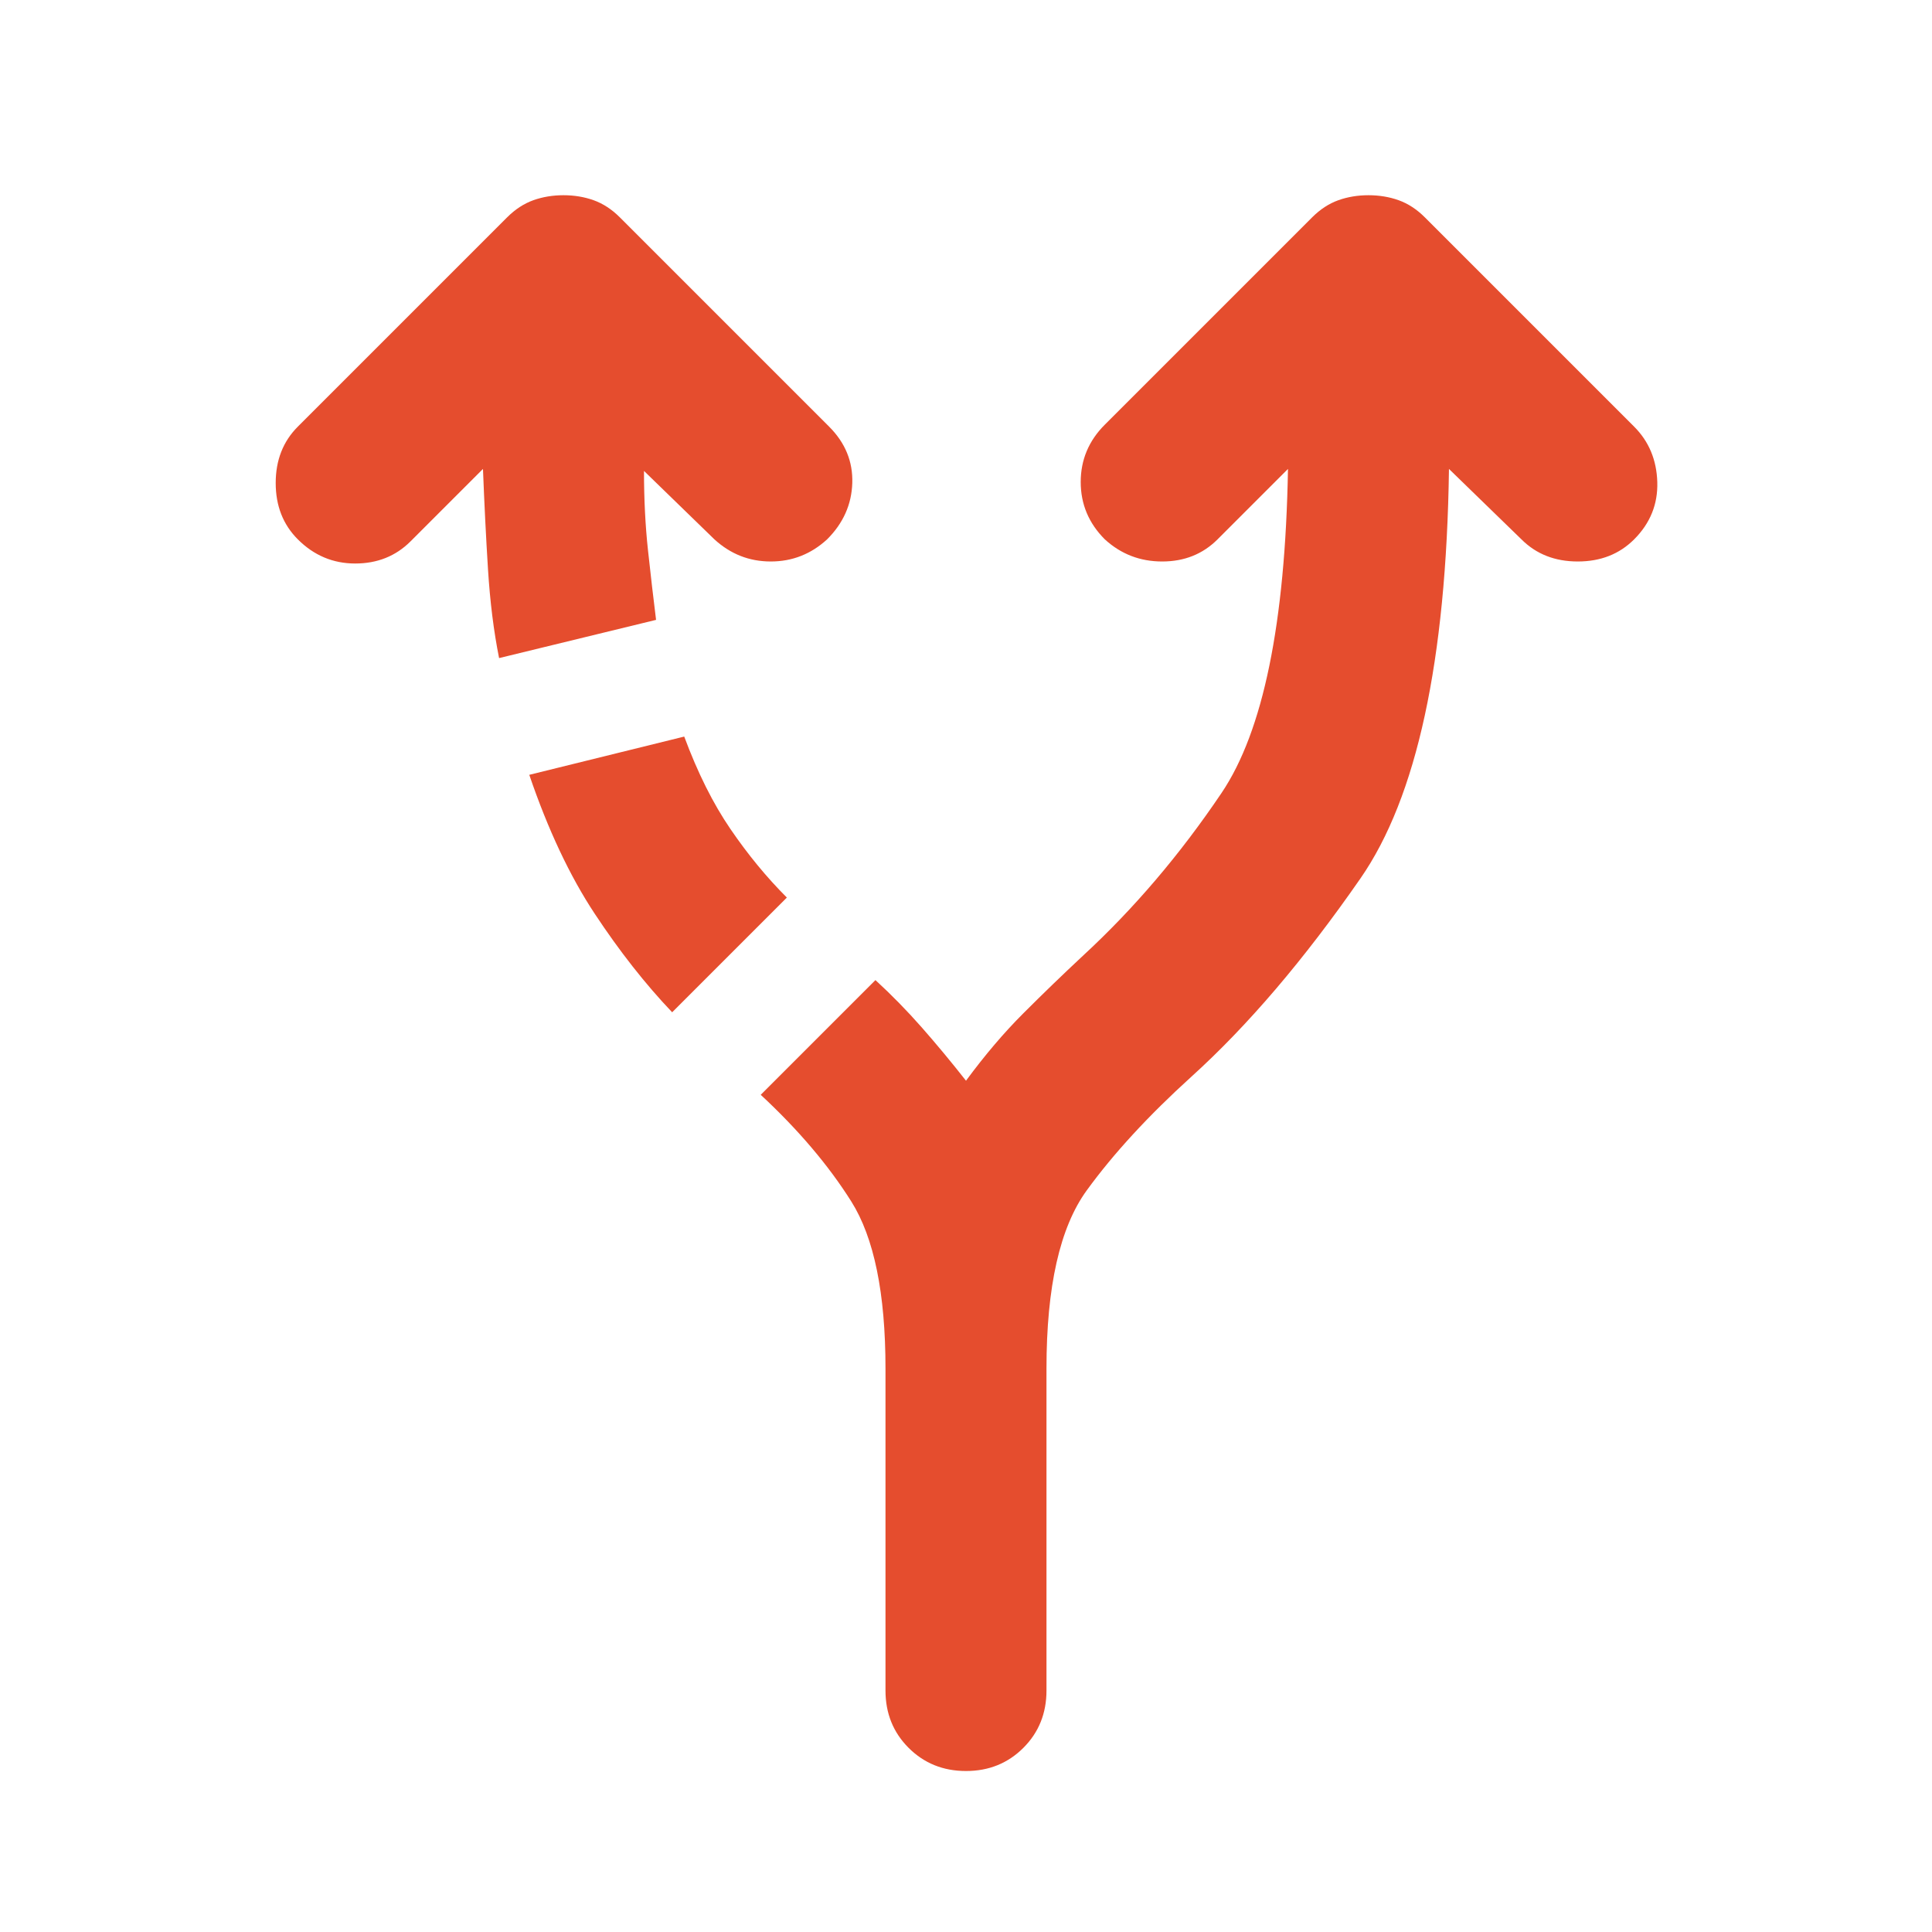
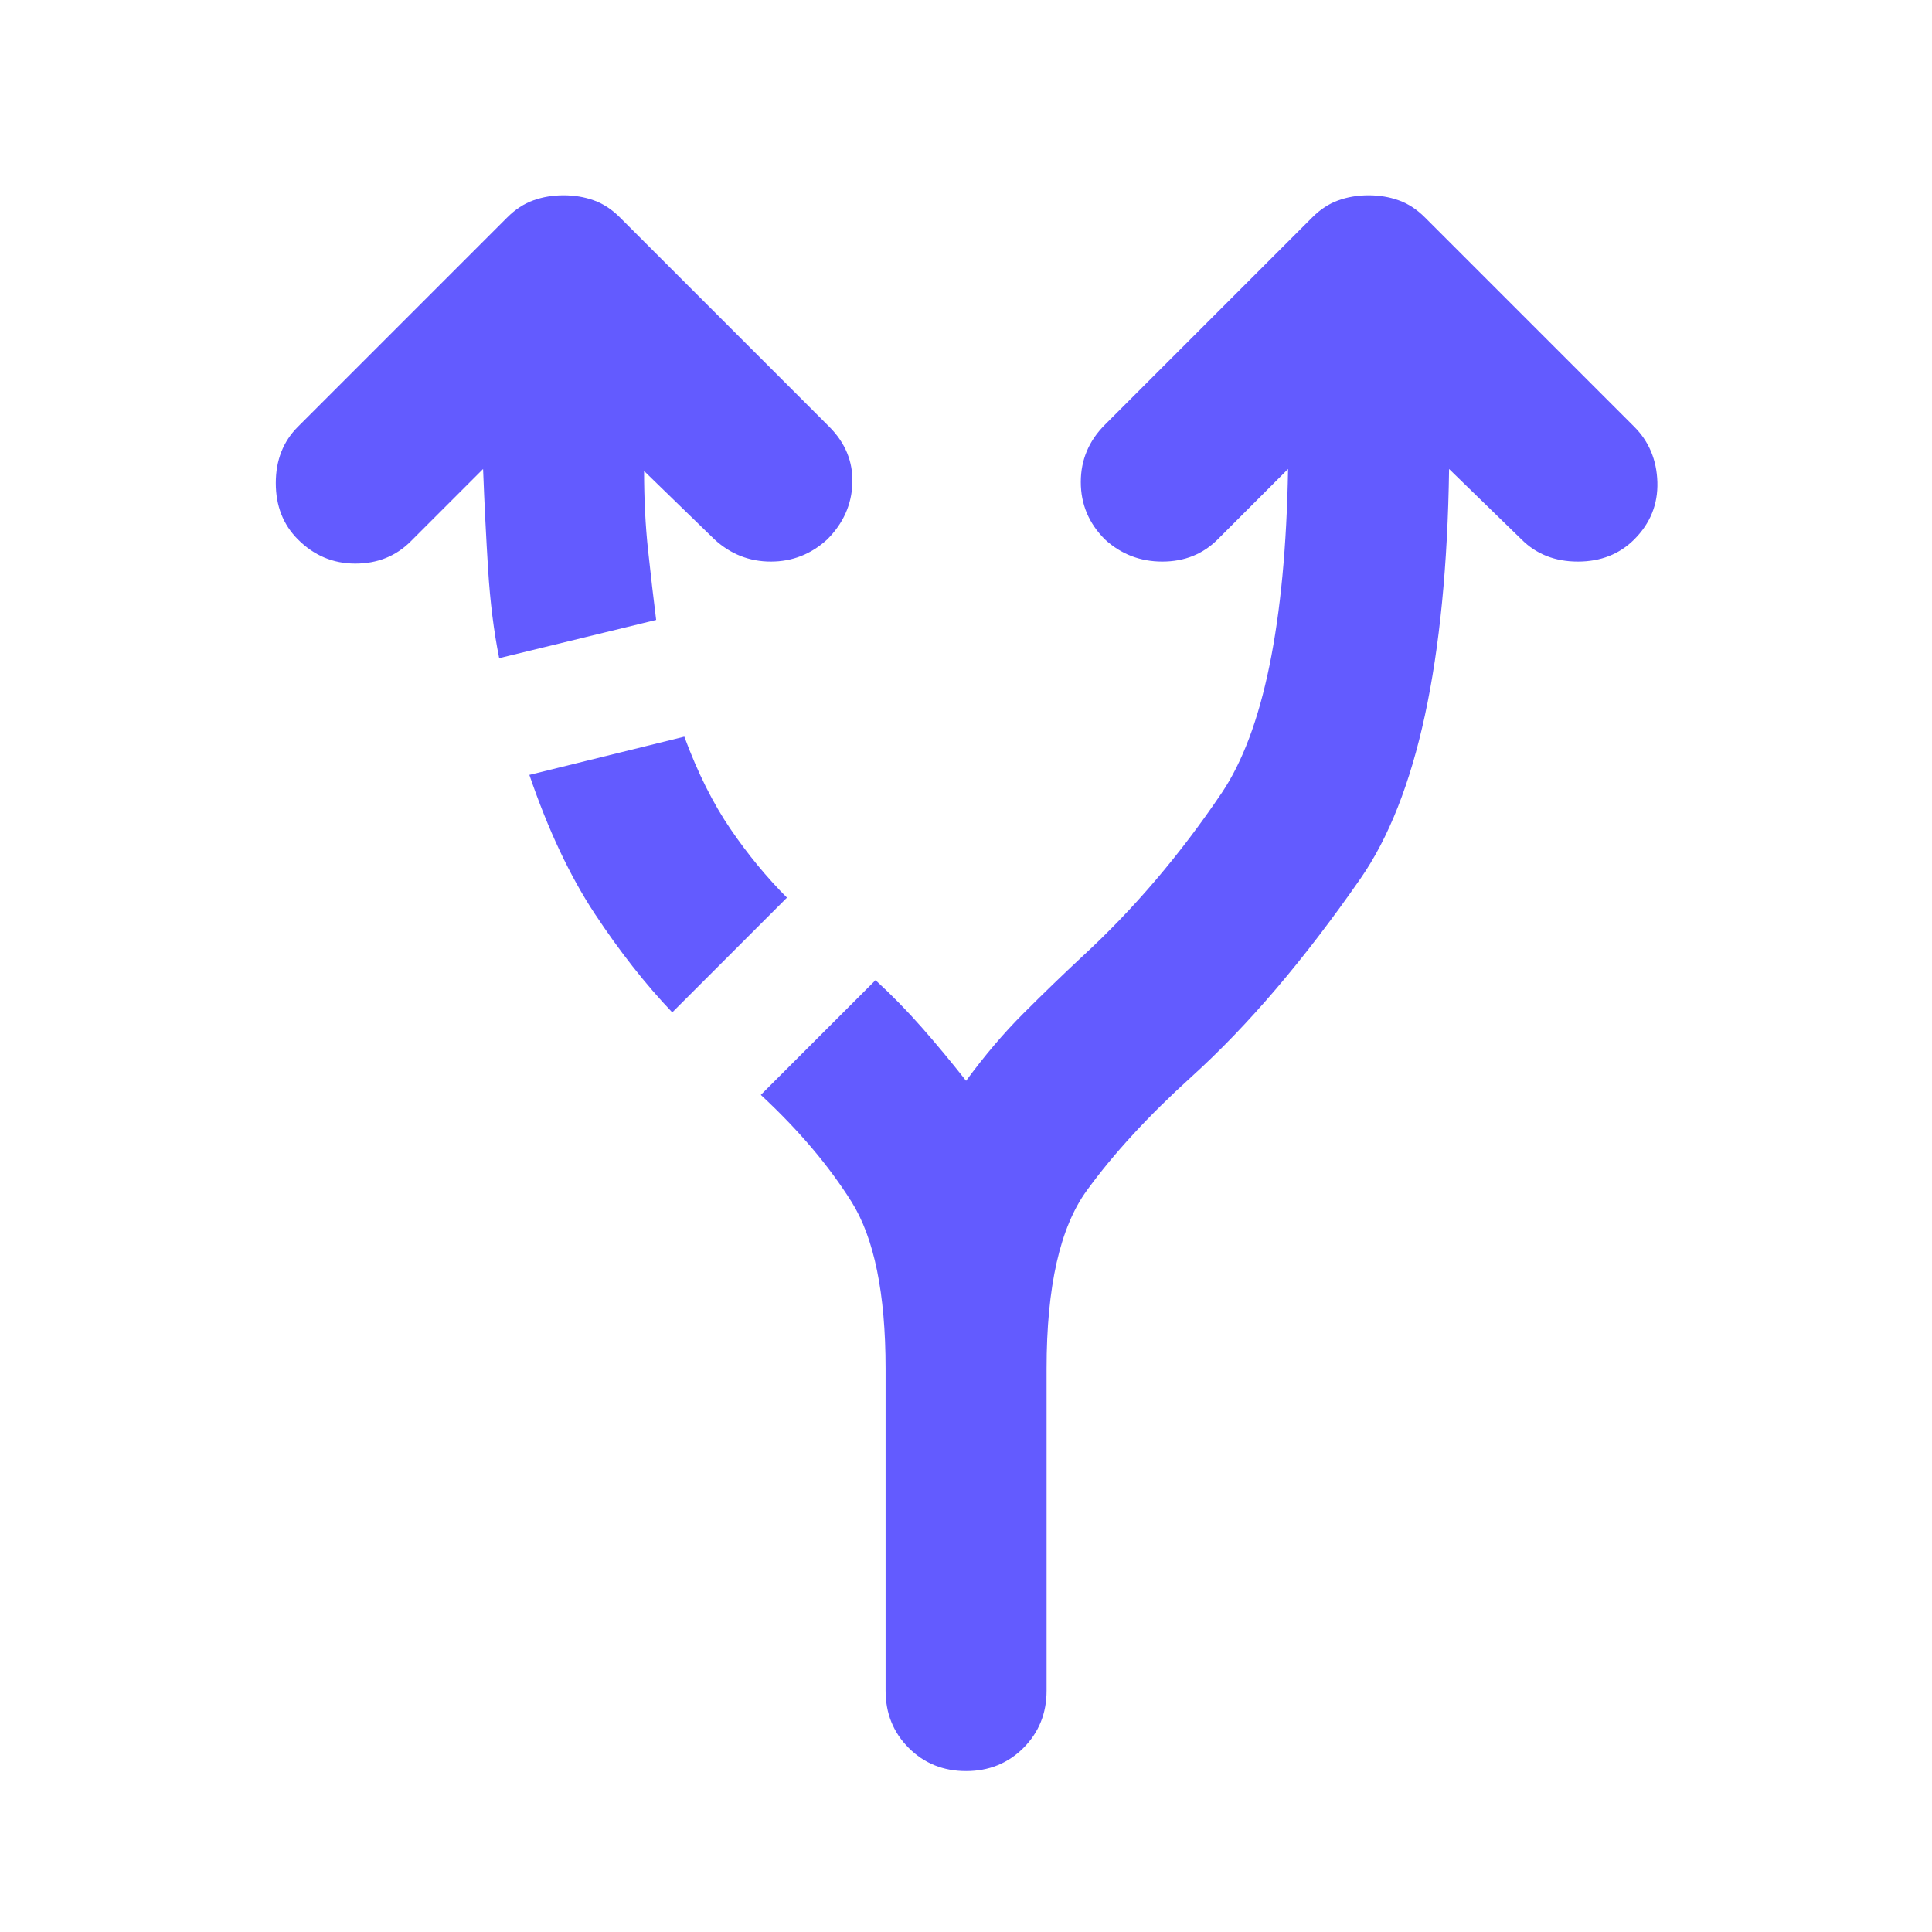
- <svg xmlns="http://www.w3.org/2000/svg" width="64" height="64" viewBox="0 0 64 64" fill="none">
-   <mask id="mask0_376_140" style="mask-type:alpha" maskUnits="userSpaceOnUse" x="0" y="0" width="64" height="64">
-     <rect width="64" height="64" fill="#D9D9D9" />
+ <svg xmlns="http://www.w3.org/2000/svg" width="48" height="48" viewBox="0 0 48 48" fill="none">
+   <mask id="mask0_1060_1558" style="mask-type:alpha" maskUnits="userSpaceOnUse" x="0" y="0" width="48" height="48">
+     <rect width="48" height="48" fill="#D9D9D9" />
  </mask>
-   <g mask="url(#mask0_376_140)">
-     <path d="M29.333 56V45.334C29.333 42.845 28.955 41 28.2 39.8C27.444 38.6 26.444 37.422 25.2 36.267L29 32.467C29.533 32.956 30.044 33.478 30.533 34.033C31.022 34.589 31.511 35.178 32 35.8C32.622 34.956 33.255 34.211 33.9 33.567C34.544 32.922 35.2 32.289 35.866 31.667C37.555 30.111 39.088 28.311 40.466 26.267C41.844 24.222 42.577 20.645 42.666 15.534L40.333 17.867C39.844 18.356 39.233 18.6 38.499 18.6C37.766 18.6 37.133 18.356 36.599 17.867C36.066 17.334 35.8 16.7 35.8 15.967C35.8 15.233 36.066 14.6 36.599 14.067L43.466 7.2C43.733 6.933 44.022 6.745 44.333 6.633C44.644 6.522 44.977 6.467 45.333 6.467C45.688 6.467 46.022 6.522 46.333 6.633C46.644 6.745 46.933 6.933 47.2 7.2L54.133 14.133C54.622 14.622 54.877 15.233 54.9 15.967C54.922 16.7 54.666 17.334 54.133 17.867C53.644 18.356 53.022 18.6 52.266 18.6C51.511 18.6 50.888 18.356 50.4 17.867L47.999 15.534C47.911 21.889 46.933 26.411 45.066 29.1C43.2 31.789 41.333 33.978 39.466 35.667C38.044 36.956 36.888 38.211 35.999 39.434C35.111 40.656 34.666 42.622 34.666 45.334V56C34.666 56.756 34.411 57.389 33.9 57.9C33.388 58.411 32.755 58.667 32 58.667C31.244 58.667 30.611 58.411 30.099 57.9C29.588 57.389 29.333 56.756 29.333 56ZM16.533 21.8C16.355 20.911 16.233 19.933 16.166 18.867C16.099 17.8 16.044 16.689 15.999 15.534L13.6 17.933C13.111 18.422 12.499 18.667 11.766 18.667C11.033 18.667 10.399 18.4 9.866 17.867C9.377 17.378 9.133 16.756 9.133 16C9.133 15.245 9.377 14.622 9.866 14.133L16.799 7.2C17.066 6.933 17.355 6.745 17.666 6.633C17.977 6.522 18.311 6.467 18.666 6.467C19.022 6.467 19.355 6.522 19.666 6.633C19.977 6.745 20.266 6.933 20.533 7.2L27.466 14.133C28 14.667 28.255 15.289 28.233 16C28.211 16.711 27.933 17.334 27.399 17.867C26.866 18.356 26.244 18.6 25.533 18.6C24.822 18.6 24.2 18.356 23.666 17.867L21.333 15.6C21.333 16.534 21.377 17.411 21.466 18.233C21.555 19.056 21.644 19.822 21.733 20.534L16.533 21.8ZM22.266 33.533C21.377 32.6 20.522 31.511 19.7 30.267C18.877 29.022 18.155 27.489 17.533 25.667L22.666 24.4C23.111 25.6 23.622 26.622 24.2 27.467C24.777 28.311 25.399 29.067 26.066 29.733L22.266 33.533Z" fill="#E54D2E" />
+   <g mask="url(#mask0_1060_1558)">
+     <path d="M22.002 42.002V34.002C22.002 32.135 21.718 30.752 21.152 29.852C20.585 28.952 19.835 28.068 18.902 27.202L21.752 24.352C22.152 24.718 22.535 25.11 22.902 25.527C23.268 25.943 23.635 26.385 24.002 26.852C24.468 26.218 24.943 25.66 25.427 25.177C25.91 24.693 26.402 24.218 26.902 23.752C28.168 22.585 29.318 21.235 30.352 19.702C31.385 18.168 31.935 15.485 32.002 11.652L30.252 13.402C29.885 13.768 29.427 13.952 28.877 13.952C28.327 13.952 27.852 13.768 27.452 13.402C27.052 13.002 26.852 12.527 26.852 11.977C26.852 11.427 27.052 10.952 27.452 10.552L32.602 5.402C32.802 5.202 33.018 5.06 33.252 4.977C33.485 4.893 33.735 4.852 34.002 4.852C34.268 4.852 34.518 4.893 34.752 4.977C34.985 5.06 35.202 5.202 35.402 5.402L40.602 10.602C40.968 10.968 41.16 11.427 41.177 11.977C41.193 12.527 41.002 13.002 40.602 13.402C40.235 13.768 39.768 13.952 39.202 13.952C38.635 13.952 38.168 13.768 37.802 13.402L36.002 11.652C35.935 16.418 35.202 19.81 33.802 21.827C32.402 23.843 31.002 25.485 29.602 26.752C28.535 27.718 27.668 28.66 27.002 29.577C26.335 30.493 26.002 31.968 26.002 34.002V42.002C26.002 42.568 25.81 43.043 25.427 43.427C25.043 43.81 24.568 44.002 24.002 44.002C23.435 44.002 22.96 43.81 22.577 43.427C22.193 43.043 22.002 42.568 22.002 42.002ZM12.402 16.352C12.268 15.685 12.177 14.952 12.127 14.152C12.077 13.352 12.035 12.518 12.002 11.652L10.202 13.452C9.835 13.818 9.377 14.002 8.827 14.002C8.277 14.002 7.802 13.802 7.402 13.402C7.035 13.035 6.852 12.568 6.852 12.002C6.852 11.435 7.035 10.968 7.402 10.602L12.602 5.402C12.802 5.202 13.018 5.06 13.252 4.977C13.485 4.893 13.735 4.852 14.002 4.852C14.268 4.852 14.518 4.893 14.752 4.977C14.985 5.06 15.202 5.202 15.402 5.402L20.602 10.602C21.002 11.002 21.193 11.468 21.177 12.002C21.16 12.535 20.952 13.002 20.552 13.402C20.152 13.768 19.685 13.952 19.152 13.952C18.618 13.952 18.152 13.768 17.752 13.402L16.002 11.702C16.002 12.402 16.035 13.06 16.102 13.677C16.168 14.293 16.235 14.868 16.302 15.402L12.402 16.352ZM16.702 25.152C16.035 24.452 15.393 23.635 14.777 22.702C14.16 21.768 13.618 20.618 13.152 19.252L17.002 18.302C17.335 19.202 17.718 19.968 18.152 20.602C18.585 21.235 19.052 21.802 19.552 22.302L16.702 25.152Z" fill="#635BFF" />
  </g>
</svg>
